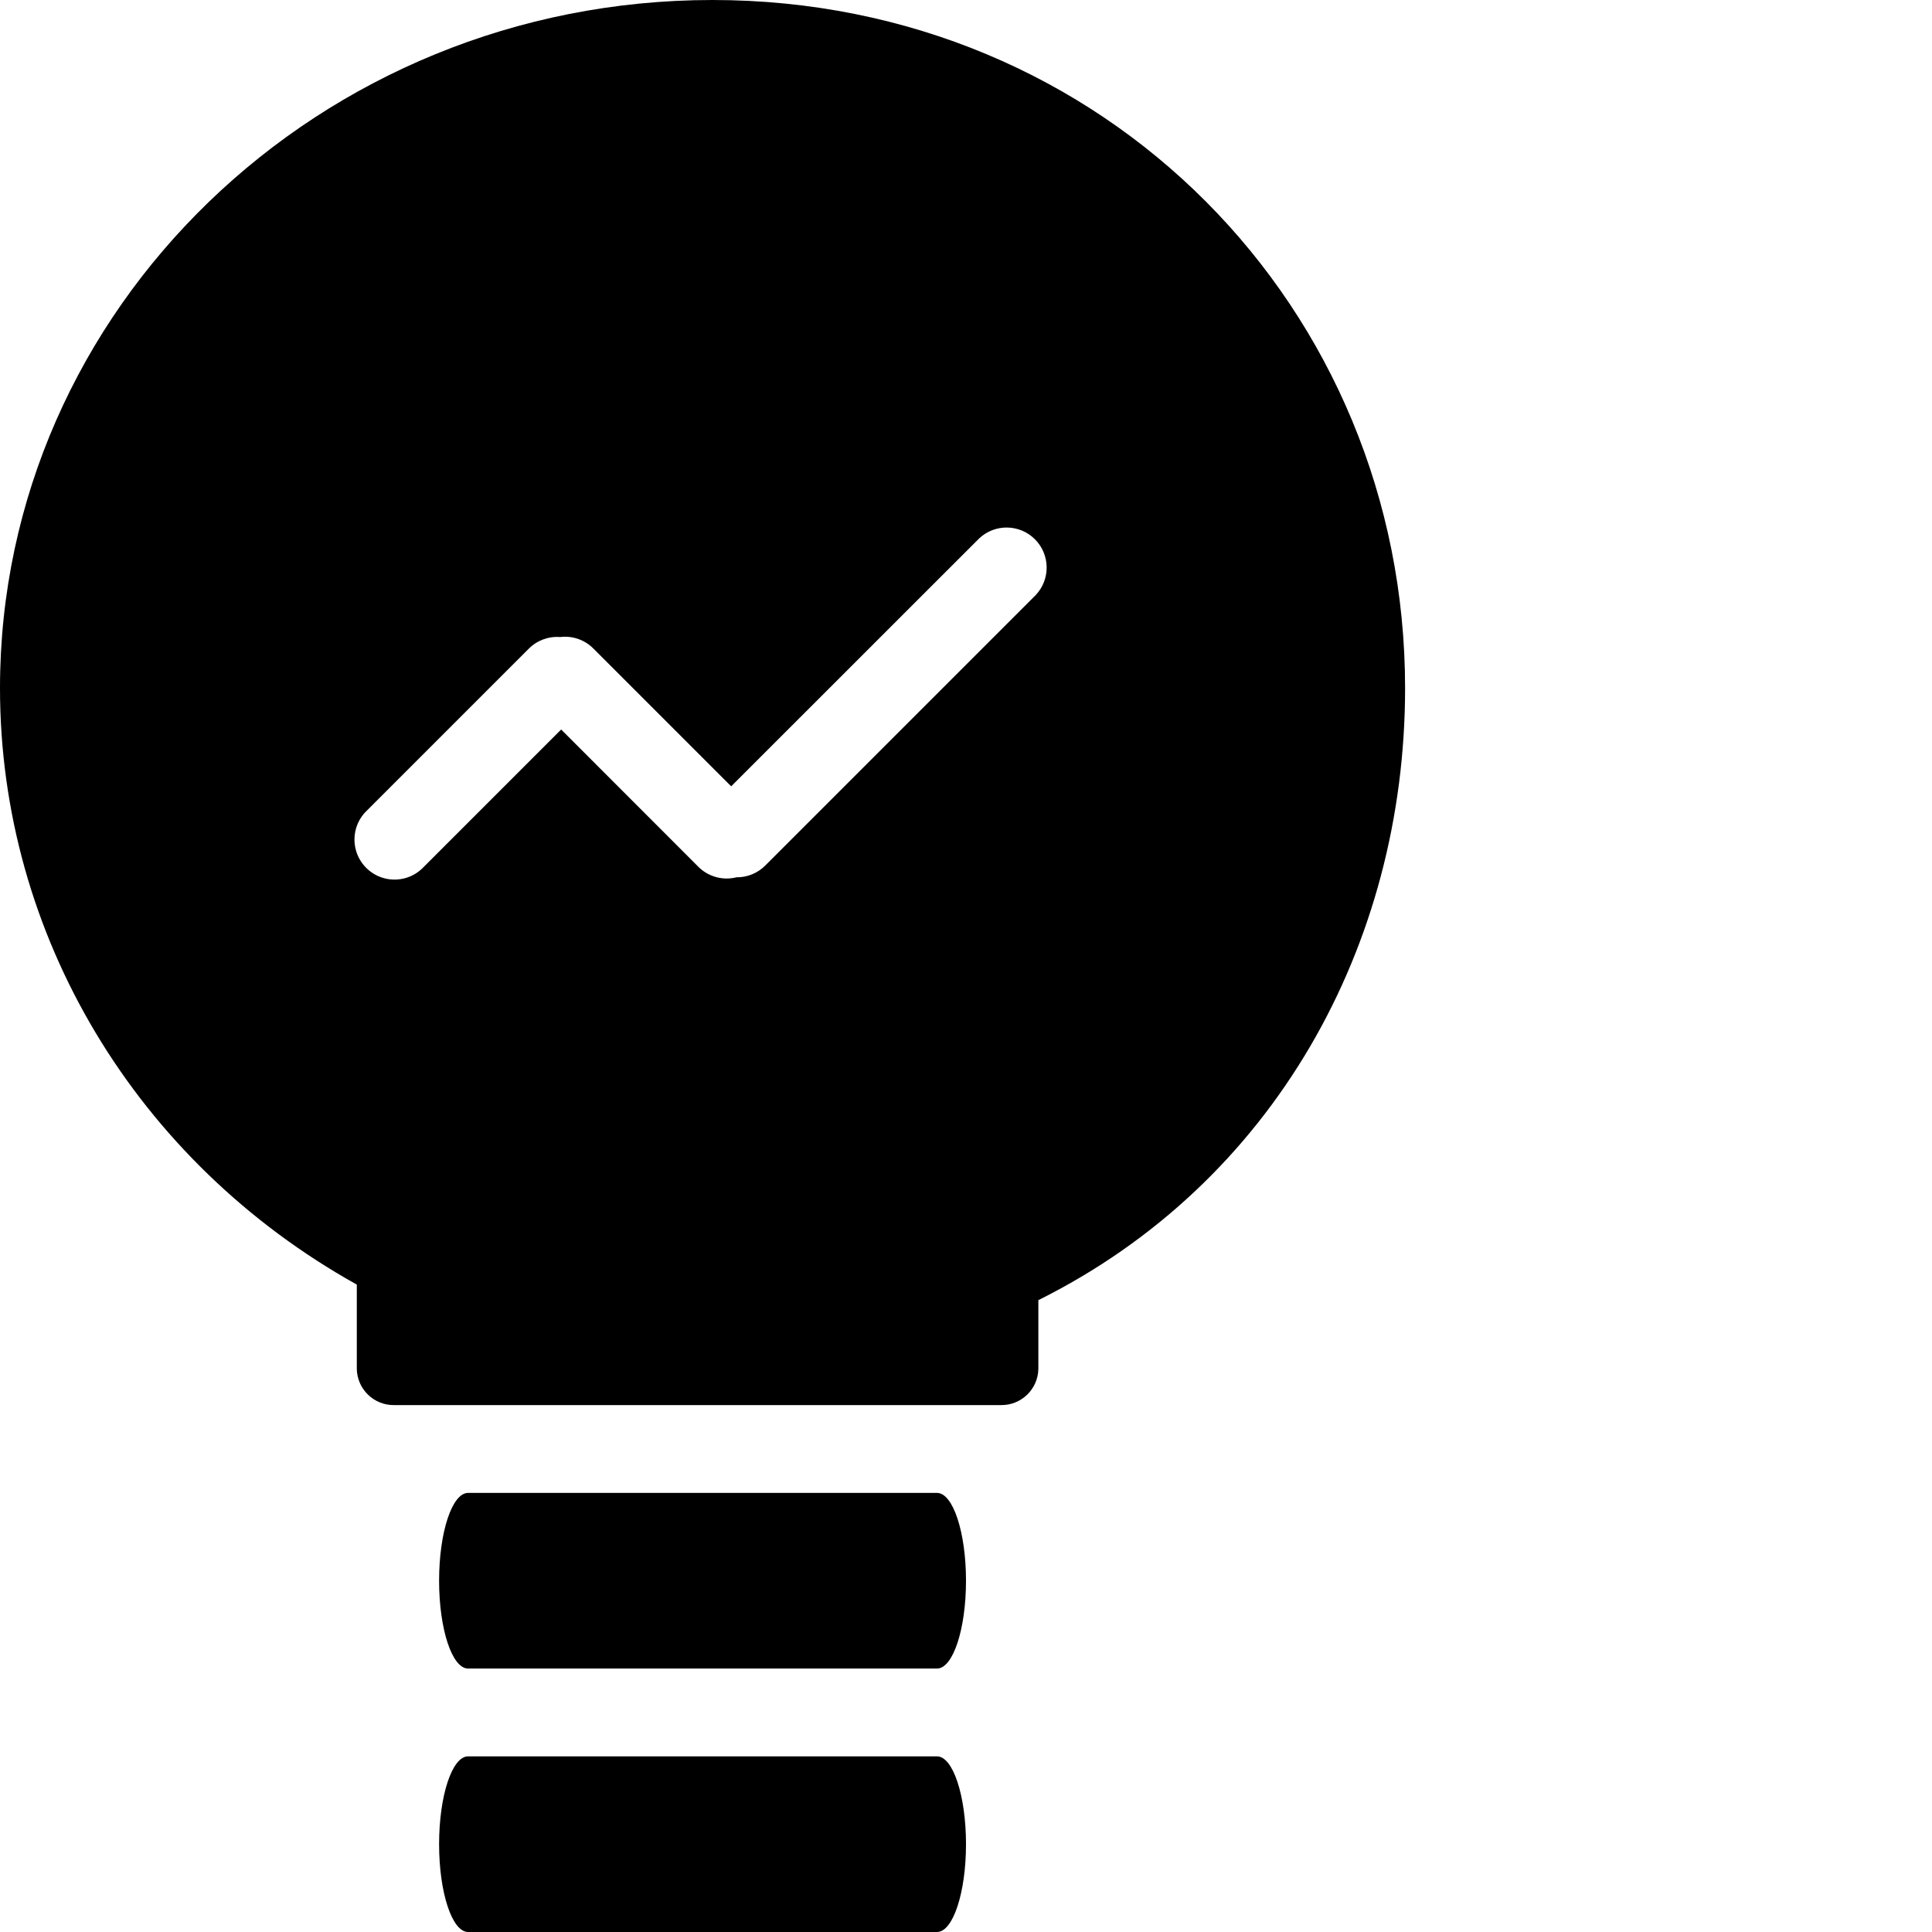
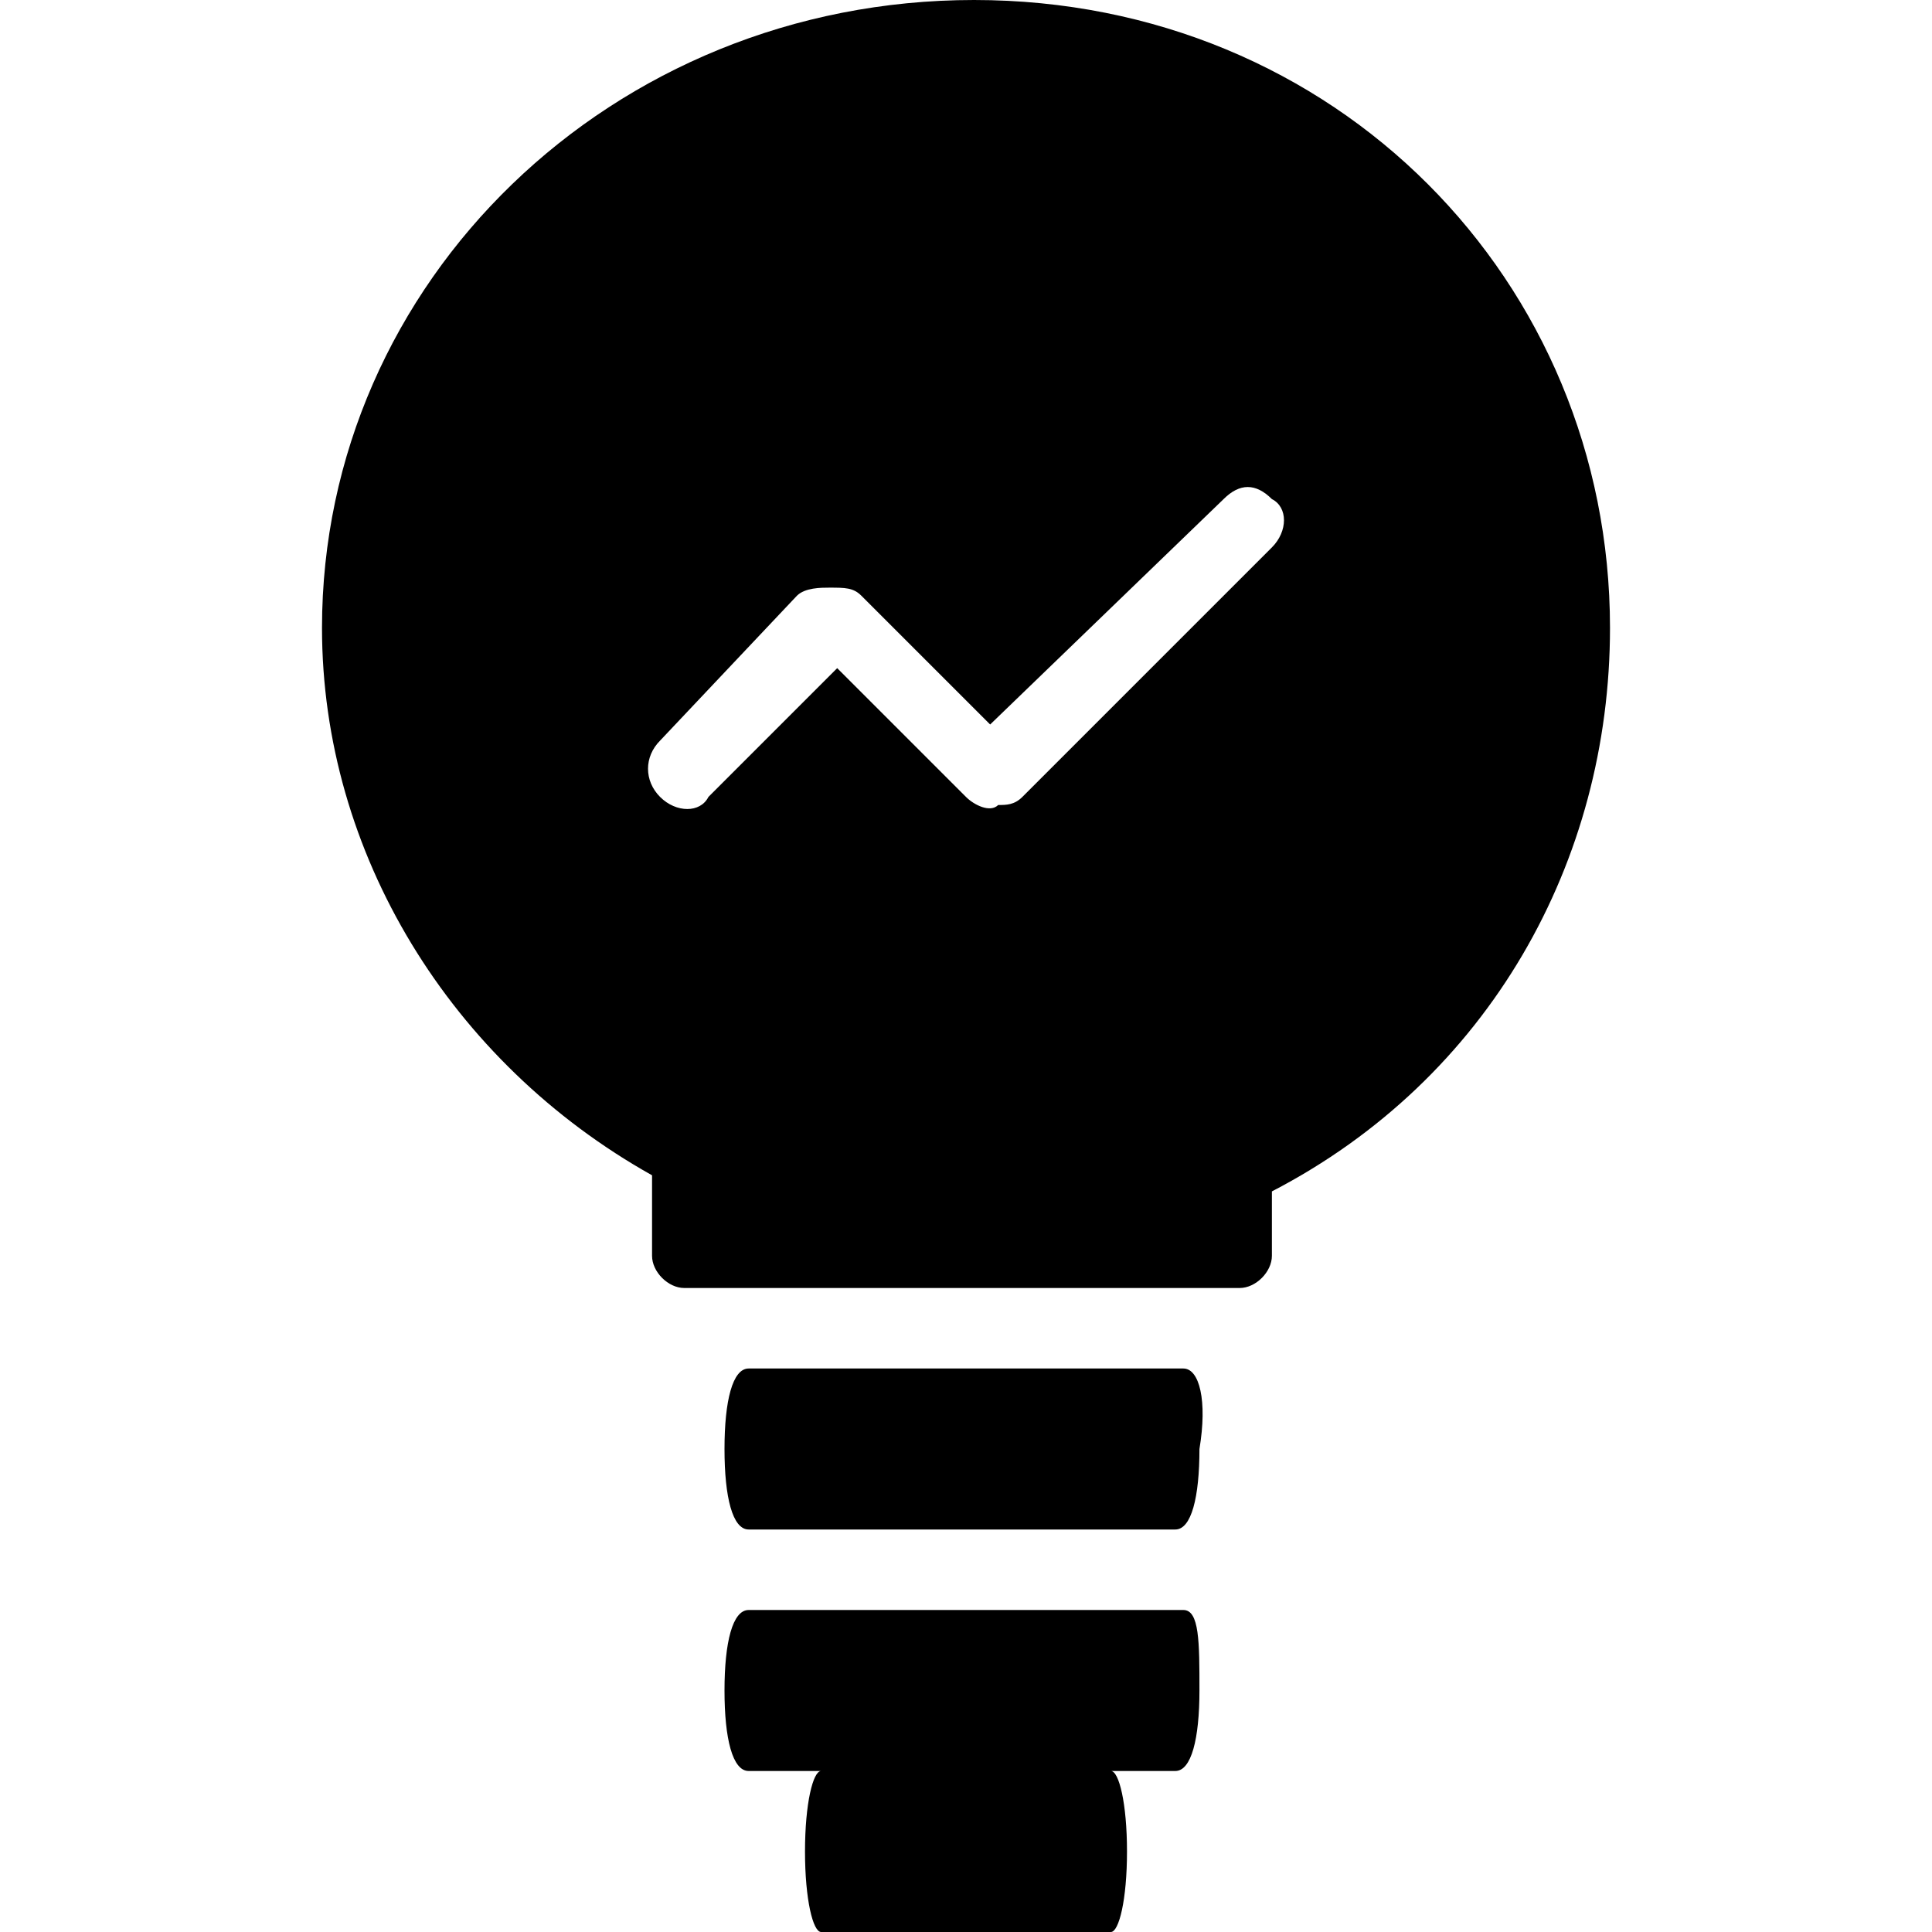
- <svg xmlns="http://www.w3.org/2000/svg" viewBox="0 0 22 22">
-   <g>
-     <path fill="none" d="M-4 0h24v24H-4z" />
-     <path d="M10.67 17H5.33c-.182 0-.33.448-.33 1s.148 1 .33 1h5.34c.182 0 .33-.448.33-1s-.148-1-.33-1zM10.67 20H5.33c-.182 0-.33.448-.33 1s.148 1 .33 1h5.34c.182 0 .33-.448.33-1s-.148-1-.33-1zM9.78 22H6.22c-.122 0-.22.448-.22 1s.099 1 .22 1h3.56c.122 0 .22-.448.22-1s-.099-1-.22-1zM8.326 8.954l-1.57-1.57a.455.455 0 0 0-.377-.13.455.455 0 0 0-.358.133l-1.84 1.84a.456.456 0 1 0 .645.644L6.39 8.307 7.952 9.87a.456.456 0 0 0 .434.12.455.455 0 0 0 .327-.133l3.083-3.083a.456.456 0 0 0-.645-.644L8.326 8.954zm-4.263 5.674C1.551 13.227 0 10.648 0 7.836 0 3.516 3.64 0 8.113 0 12.587 0 16 3.515 16 7.836c0 2.927-1.493 5.633-4.176 6.969v.783a.42.42 0 0 1-.427.412H4.49a.42.42 0 0 1-.427-.412v-.96z" fill-rule="nonzero" />
-   </g>
+ <svg xmlns="http://www.w3.org/2000/svg" viewBox="0 0 24 24">
+   <path fill="currentColor" d="M14.7 17H9.3c-.2 0-.3.4-.3 1s.1 1 .3 1h5.3c.2 0 .3-.4.3-1 .1-.6 0-1-.2-1zm0 3H9.3c-.2 0-.3.4-.3 1s.1 1 .3 1h5.3c.2 0 .3-.4.3-1s0-1-.2-1zm-.9 2h-3.6c-.1 0-.2.4-.2 1s.1 1 .2 1h3.6c.1 0 .2-.4.2-1s-.1-1-.2-1zM12.3 9l-1.6-1.6c-.1-.1-.2-.1-.4-.1-.1 0-.3 0-.4.1L8.2 9.2c-.2.2-.2.5 0 .7s.5.2.6 0l1.6-1.6L12 9.9c.1.1.3.2.4.1.1 0 .2 0 .3-.1l3.1-3.1c.2-.2.2-.5 0-.6-.2-.2-.4-.2-.6 0L12.3 9zm-4.2 5.6C5.6 13.2 4 10.6 4 7.8 4 3.5 7.6 0 12.1 0S20 3.5 20 7.8c0 2.9-1.5 5.6-4.2 7v.8c0 .2-.2.4-.4.4H8.5c-.2 0-.4-.2-.4-.4v-1z" />
</svg>
